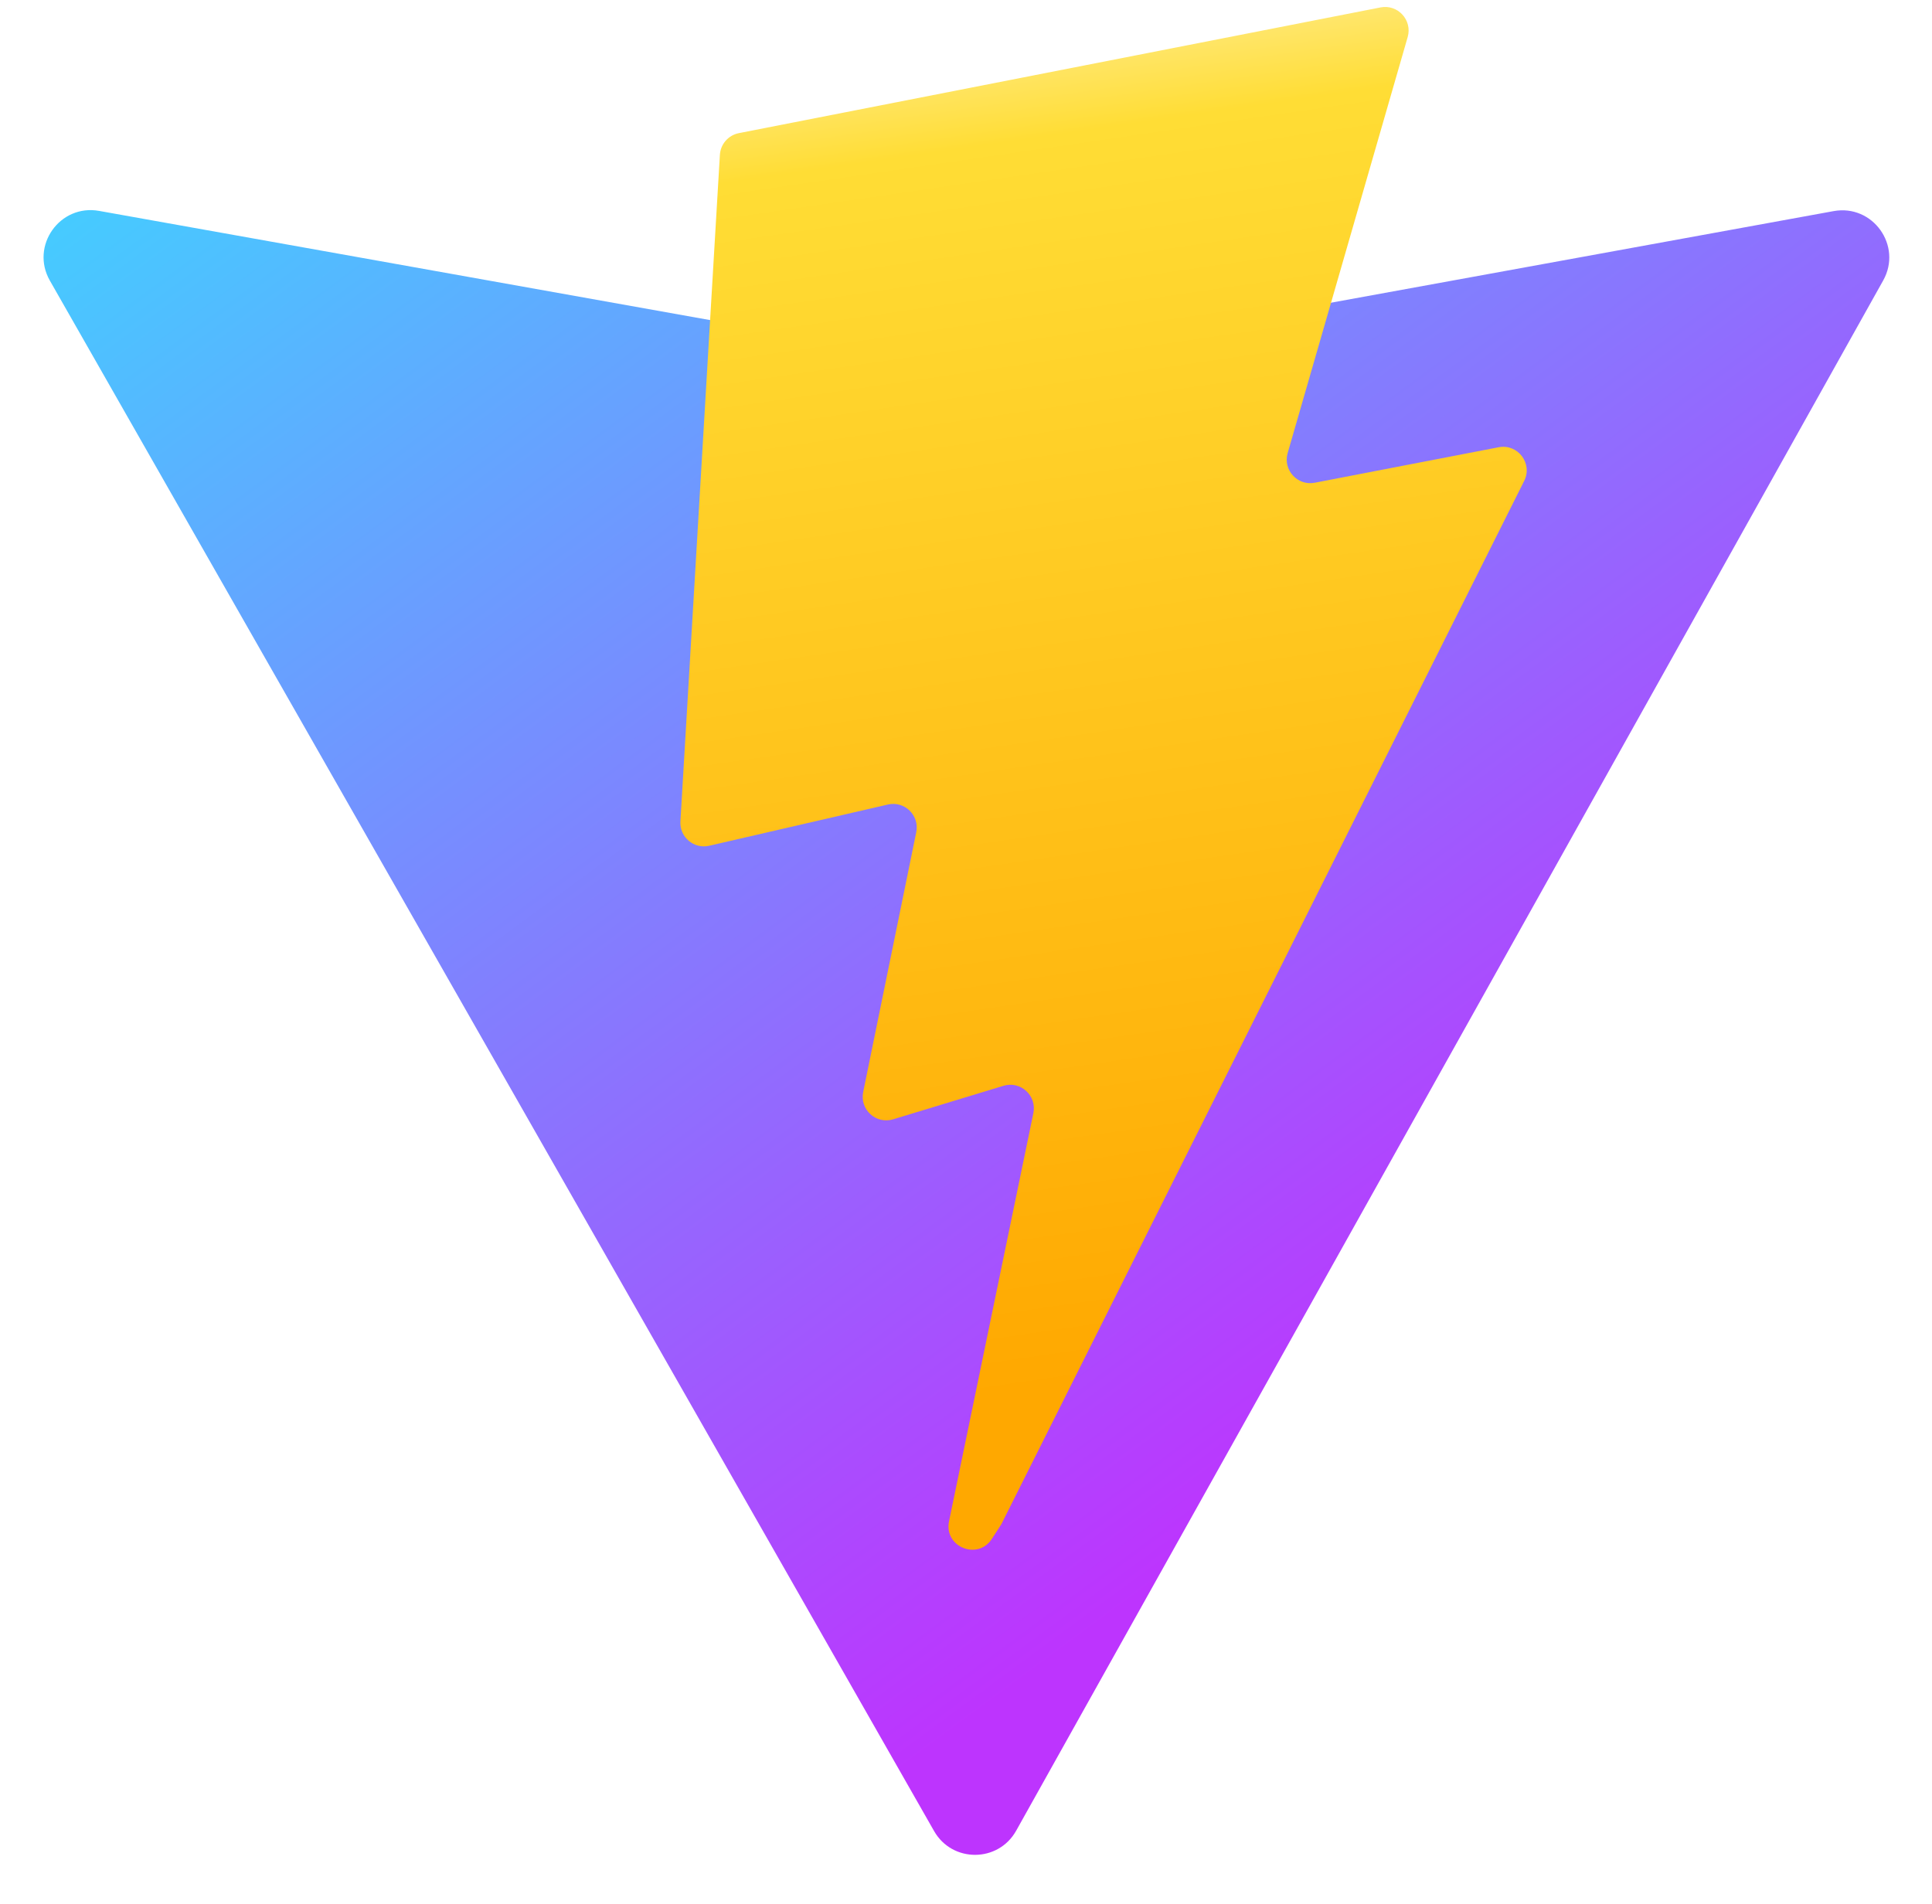
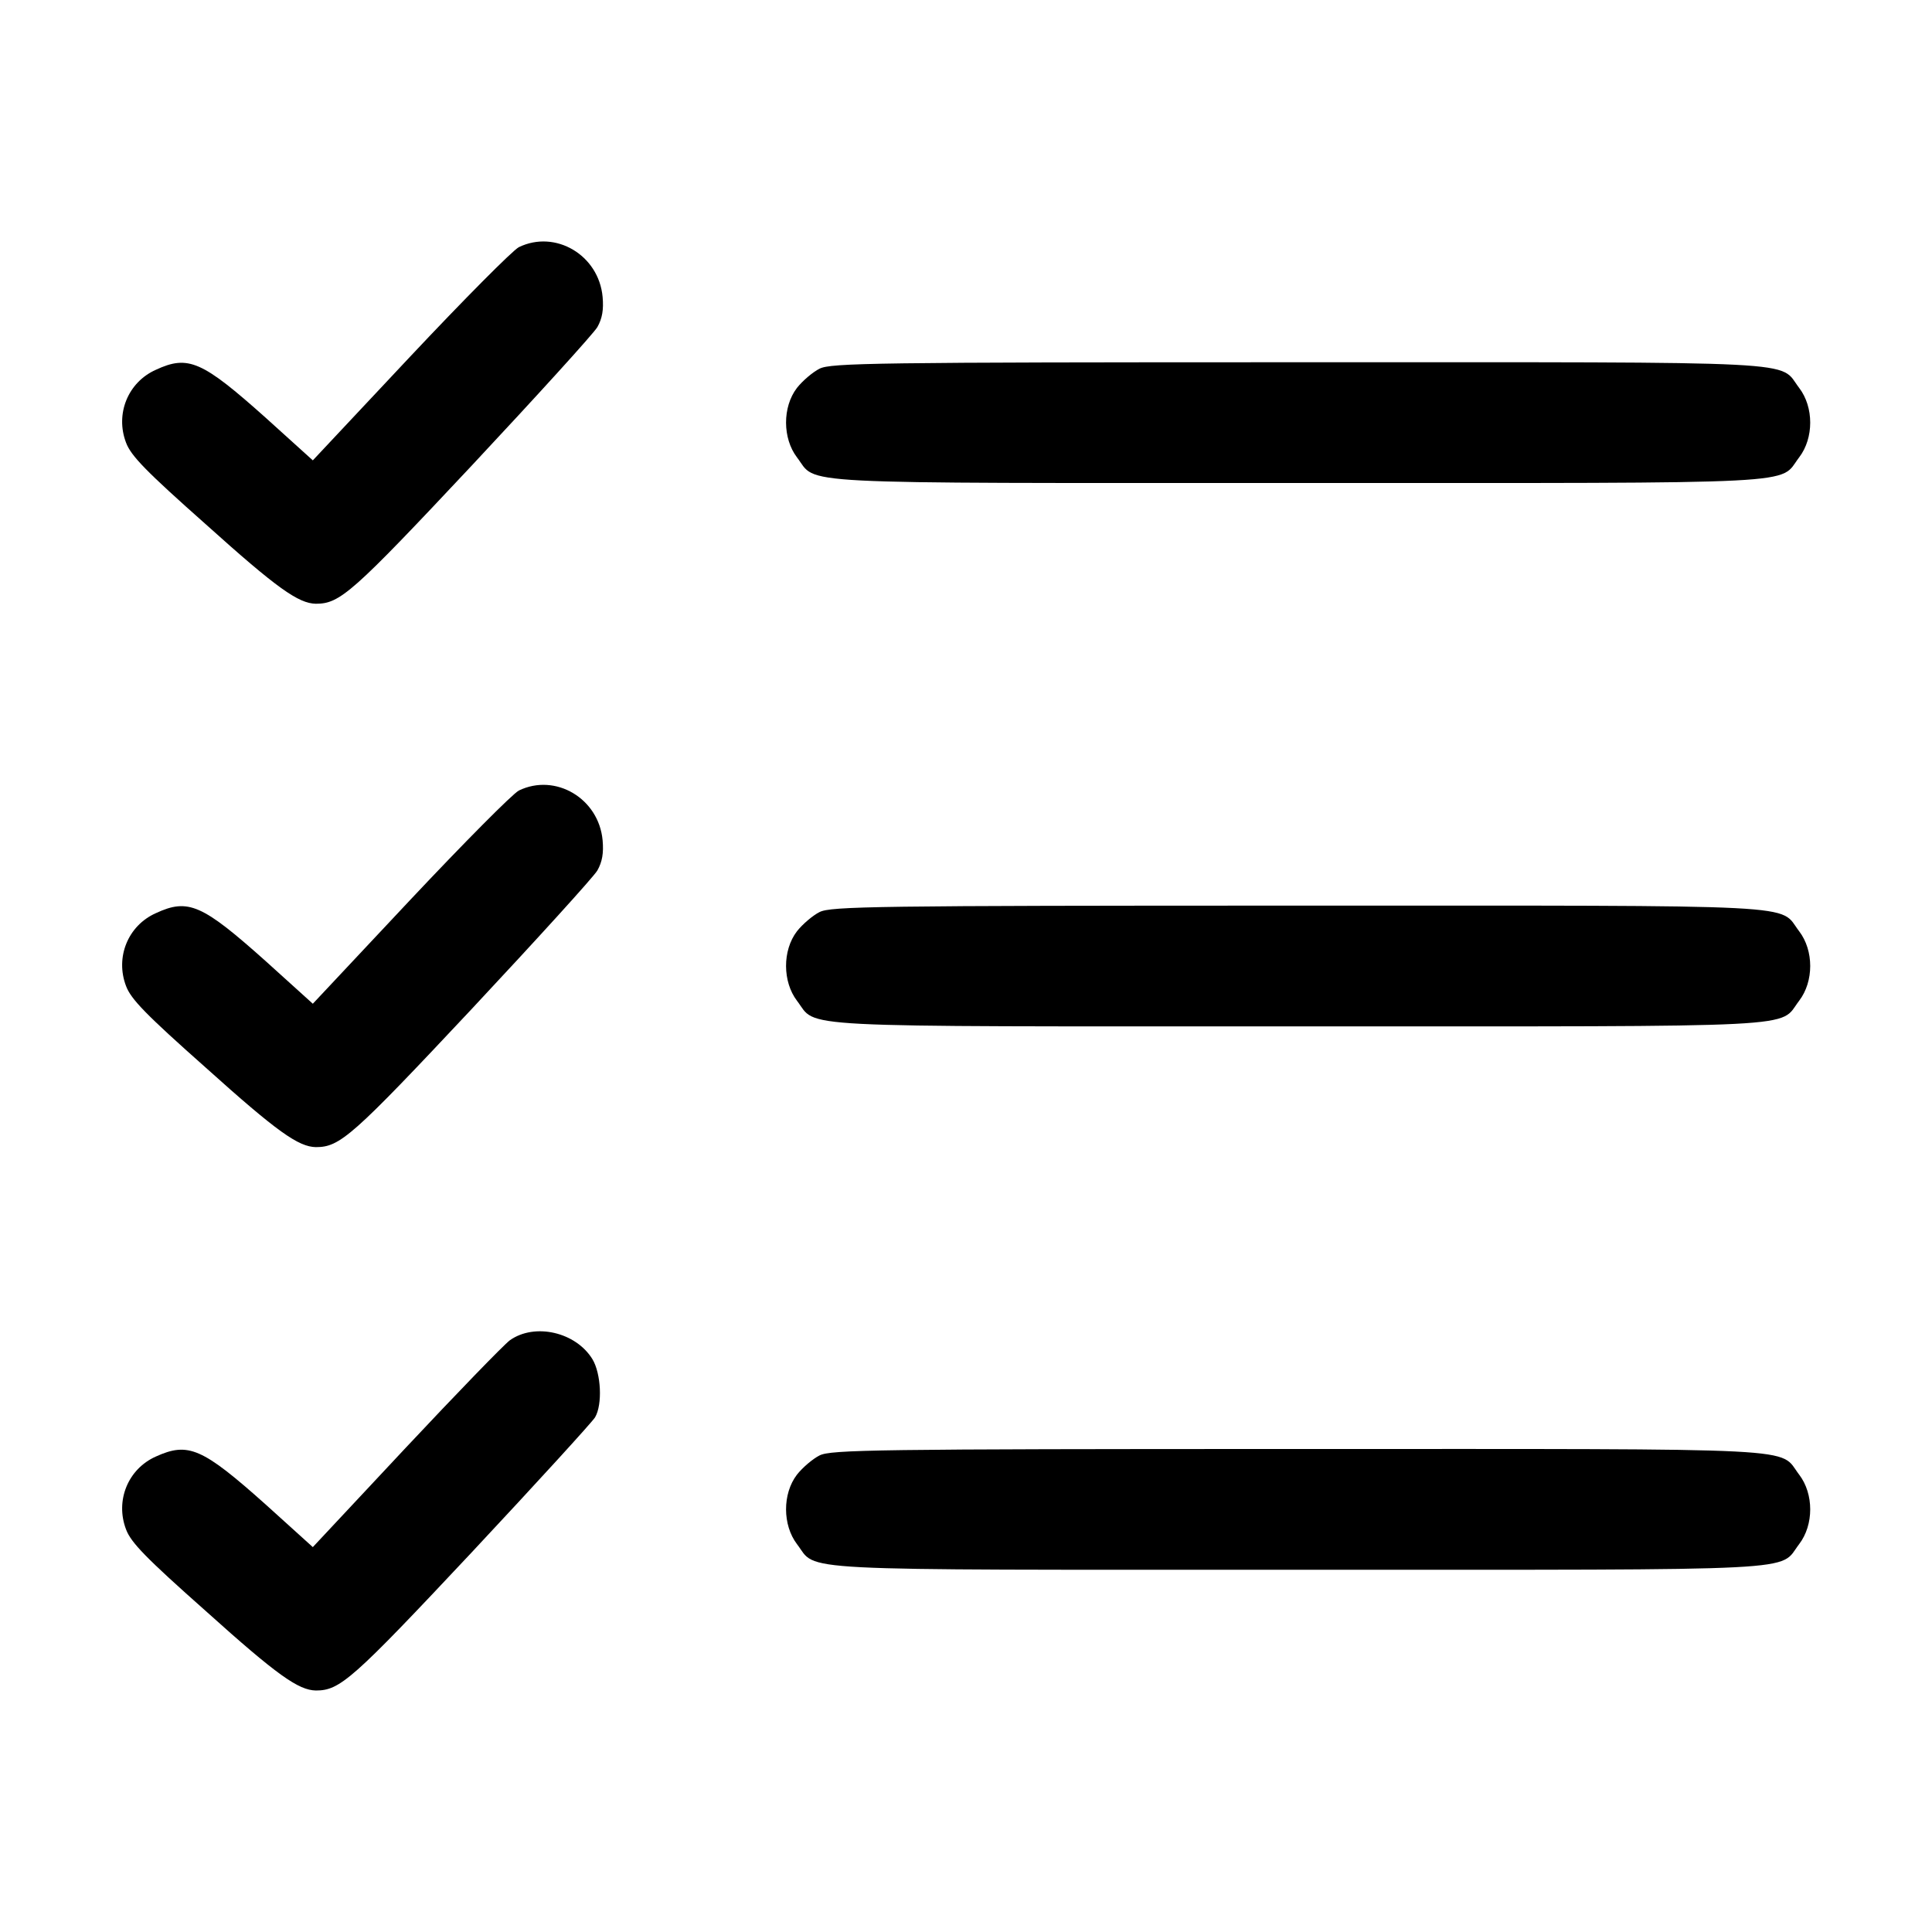
- <svg xmlns="http://www.w3.org/2000/svg" width="410" height="404" viewBox="0 0 410 404" fill="none">
-   <path d="M399.641 59.525L215.643 388.545C211.844 395.338 202.084 395.378 198.228 388.618L10.582 59.556C6.381 52.19 12.68 43.267 21.028 44.759L205.223 77.682C206.398 77.892 207.601 77.89 208.776 77.676L389.119 44.806C397.439 43.289 403.768 52.143 399.641 59.525Z" fill="url(#paint0_linear)" />
-   <path d="M292.965 1.574L156.801 28.255C154.563 28.694 152.906 30.59 152.771 32.866L144.395 174.33C144.198 177.662 147.258 180.248 150.51 179.498L188.42 170.749C191.967 169.931 195.172 173.055 194.443 176.622L183.18 231.775C182.422 235.487 185.907 238.661 189.532 237.56L212.947 230.446C216.577 229.344 220.065 232.527 219.297 236.242L201.398 322.875C200.278 328.294 207.486 331.249 210.492 326.603L212.5 323.5L323.454 102.072C325.312 98.365 322.108 94.137 318.036 94.923L279.014 102.454C275.347 103.161 272.227 99.746 273.262 96.158L298.731 7.867C299.767 4.273 296.636 0.855 292.965 1.574Z" fill="url(#paint1_linear)" />
-   <defs>
-     <linearGradient id="paint0_linear" x1="6" y1="33" x2="235" y2="344" gradientUnits="userSpaceOnUse">
-       <stop stop-color="#41D1FF" />
-       <stop offset="1" stop-color="#BD34FE" />
-     </linearGradient>
-     <linearGradient id="paint1_linear" x1="194.651" y1="8.818" x2="236.076" y2="292.989" gradientUnits="userSpaceOnUse">
-       <stop stop-color="#FFEA83" />
-       <stop offset="0.083" stop-color="#FFDD35" />
-       <stop offset="1" stop-color="#FFA800" />
-     </linearGradient>
-   </defs>
+ <svg xmlns="http://www.w3.org/2000/svg" version="1.0" width="512pt" height="512pt" viewBox="0 0 512 512" preserveAspectRatio="xMidYMid meet">
+   <g transform="translate(0,512) scale(0.1,-0.1)" fill="#000000" stroke="none">
+     <path d="M1375 4465 c-17 -9 -146 -139 -288 -290 l-258 -275 -125 113 c-168 150 -205 167 -291 127 -74 -33 -108 -117 -79 -193 13 -35 53 -76 212 -217 189 -170 245 -209 291 -210 64 0 96 28 413 366 173 185 323 350 333 367 13 23 17 46 14 80 -10 111 -125 179 -222 132z" />
+     <path d="M2172 4143 c-18 -9 -45 -32 -60 -51 -39 -51 -38 -134 0 -184 56 -73 -43 -68 1328 -68 1371 0 1272 -5 1328 68 39 51 39 133 0 184 -56 73 44 68 -1330 68 -1121 0 -1236 -2 -1266 -17z" />
+     <path d="M1375 3025 c-17 -9 -146 -139 -288 -290 l-258 -275 -125 113 c-168 150 -205 167 -291 127 -74 -33 -108 -117 -79 -193 13 -35 53 -76 212 -217 189 -170 245 -209 291 -210 64 0 96 28 413 366 173 185 323 350 333 367 13 23 17 46 14 80 -10 111 -125 179 -222 132z" />
+     <path d="M2172 2703 c-18 -9 -45 -32 -60 -51 -39 -51 -38 -134 0 -184 56 -73 -43 -68 1328 -68 1371 0 1272 -5 1328 68 39 51 39 133 0 184 -56 73 44 68 -1330 68 -1121 0 -1236 -2 -1266 -17z" />
+     <path d="M1351 1568 c-17 -13 -141 -141 -276 -285 l-246 -263 -125 113 c-168 150 -205 166 -291 127 -74 -33 -108 -117 -79 -193 13 -35 53 -76 212 -217 189 -170 245 -209 291 -210 64 0 96 28 413 366 173 185 320 346 327 358 20 34 16 116 -7 154 -44 72 -153 97 -219 50z" />
+     <path d="M2172 1263 c-18 -9 -45 -32 -60 -51 -39 -51 -38 -134 0 -184 56 -73 -43 -68 1328 -68 1371 0 1272 -5 1328 68 39 51 39 133 0 184 -56 73 44 68 -1330 68 -1121 0 -1236 -2 -1266 -17z" />
+   </g>
</svg>
